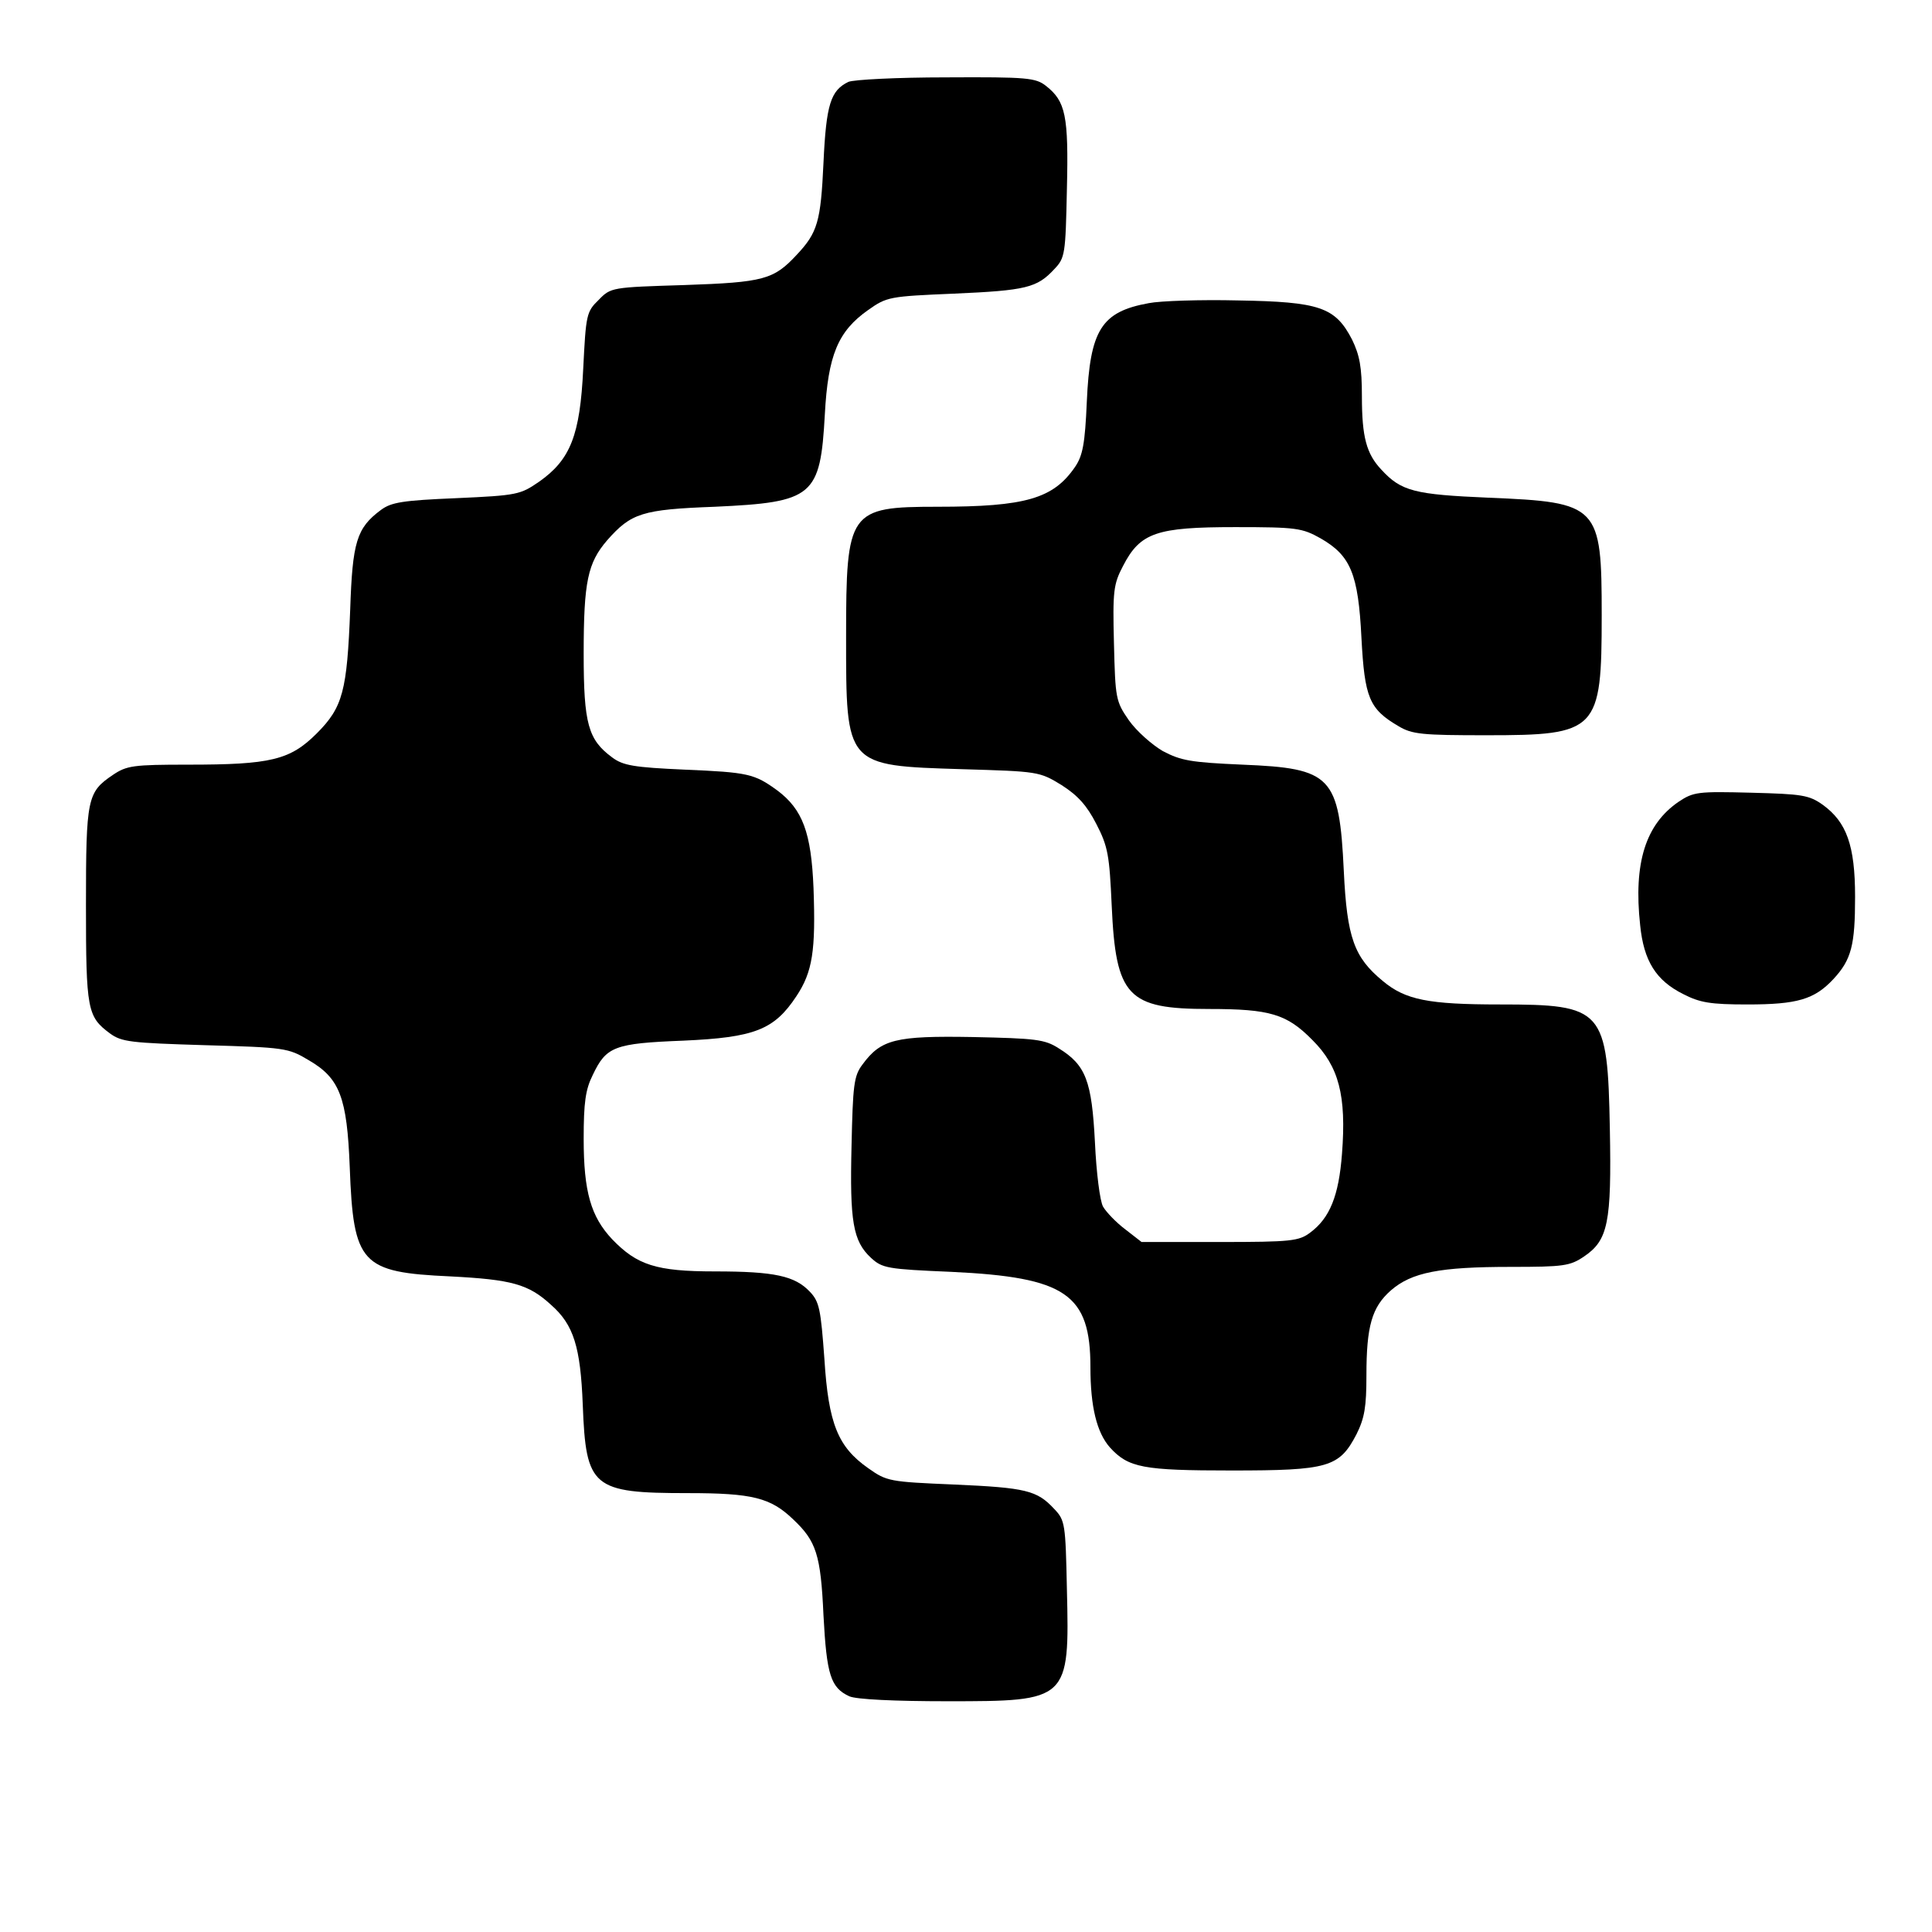
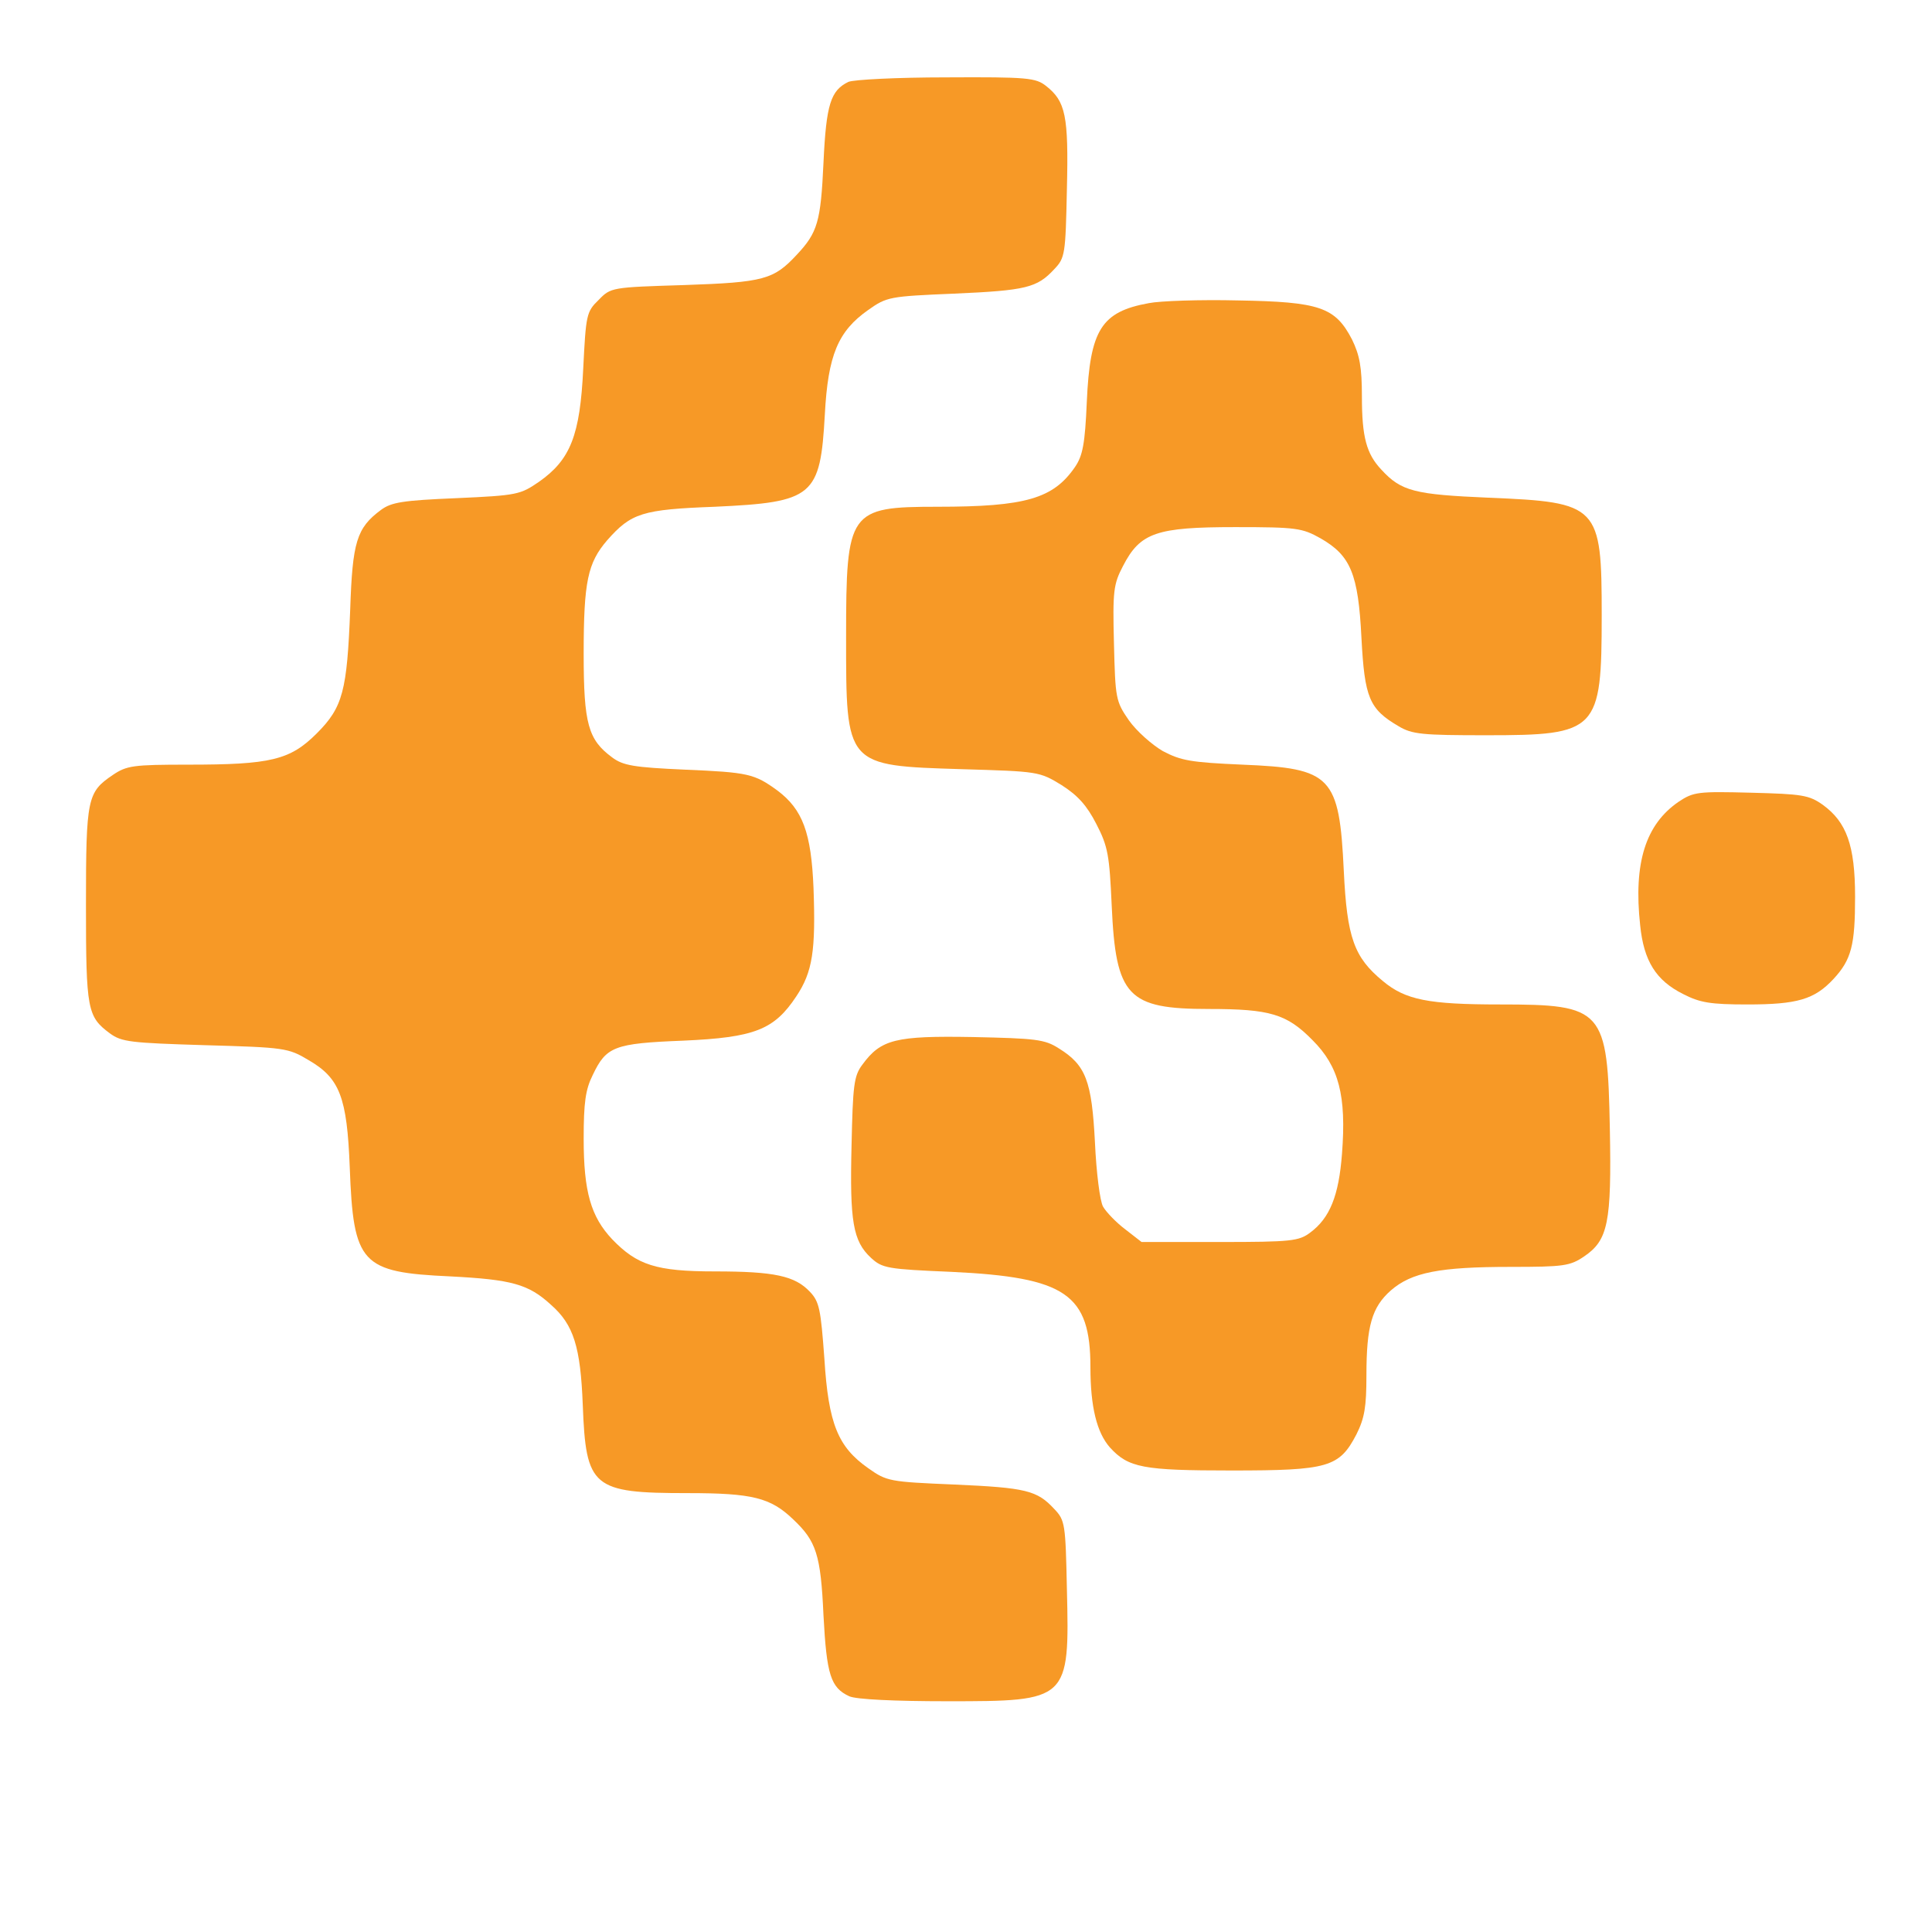
<svg xmlns="http://www.w3.org/2000/svg" version="1.0" width="427pt" height="427pt" viewBox="0 0 427 427" preserveAspectRatio="xMidYMid meet">
-   <g transform="translate(0,427) scale(0.1,-0.1)" fill="#000000" stroke="none">
+   <g transform="translate(0,427) scale(0.1,-0.1)" fill="#f79926" stroke="none">
    <path d="M1875 4089 c-39 -19 -49 -49 -55 -179 -6 -130 -13 -154 -59 -203 -51 -55 -73 -61 -248 -67 -161 -5 -163 -5 -190 -33 -27 -26 -28 -33 -34 -152 -7 -147 -28 -201 -98 -250 -41 -28 -47 -30 -182 -36 -119 -5 -144 -9 -167 -26 -54 -40 -63 -71 -68 -220 -7 -180 -16 -216 -74 -274 -59 -59 -102 -69 -284 -69 -122 0 -136 -2 -167 -23 -56 -38 -59 -51 -59 -287 0 -232 3 -247 53 -284 26 -19 46 -21 210 -26 176 -5 184 -6 229 -33 69 -40 85 -82 91 -237 8 -214 25 -232 222 -241 136 -7 173 -17 223 -63 50 -44 65 -93 70 -221 7 -183 21 -195 232 -195 143 0 183 -10 233 -58 51 -48 61 -78 67 -212 7 -132 16 -160 57 -179 15 -7 101 -11 217 -11 268 0 270 1 264 248 -3 144 -4 152 -28 177 -38 41 -62 47 -222 54 -142 6 -148 7 -189 36 -67 47 -88 98 -97 242 -8 109 -11 126 -32 148 -33 35 -78 45 -210 45 -130 0 -172 14 -227 71 -47 50 -63 105 -63 222 0 80 4 109 20 141 30 63 47 70 200 76 158 7 201 24 250 98 36 54 43 101 38 239 -5 123 -24 174 -80 216 -51 37 -64 40 -205 46 -112 5 -136 9 -160 27 -53 39 -63 74 -63 229 0 160 9 201 52 251 53 60 77 68 238 74 218 10 233 23 243 204 7 131 29 184 96 231 41 29 47 30 189 36 160 7 184 13 222 54 24 25 25 33 28 177 4 163 -3 194 -46 228 -23 18 -40 20 -221 19 -108 0 -205 -5 -216 -10z" />
    <path d="M2539 3600 c-105 -19 -130 -59 -137 -218 -4 -93 -9 -119 -26 -144 -48 -70 -109 -88 -304 -88 -196 0 -202 -9 -202 -287 0 -287 -2 -285 256 -293 168 -5 171 -5 220 -35 36 -23 56 -45 77 -86 26 -50 29 -70 34 -180 9 -202 35 -229 215 -229 135 0 172 -11 229 -69 58 -58 75 -122 65 -251 -7 -93 -27 -142 -70 -174 -25 -19 -42 -21 -200 -21 l-173 0 -36 28 c-20 15 -42 38 -49 50 -7 12 -15 76 -18 142 -7 136 -20 171 -80 208 -31 20 -51 22 -190 25 -171 3 -203 -5 -244 -61 -19 -25 -21 -46 -24 -180 -4 -166 3 -210 43 -247 25 -23 36 -25 178 -31 253 -12 307 -49 307 -211 0 -87 14 -144 43 -177 41 -45 73 -51 269 -51 214 0 238 7 276 80 18 36 22 61 22 130 0 109 12 151 54 188 46 40 108 52 265 52 117 0 131 2 162 23 53 36 61 74 57 282 -5 265 -14 275 -243 275 -158 0 -209 10 -259 52 -63 52 -79 95 -86 243 -10 210 -27 227 -224 235 -115 5 -136 9 -176 30 -24 14 -58 44 -75 68 -29 42 -30 48 -33 170 -3 116 -1 131 20 171 38 74 74 86 248 86 136 0 148 -2 189 -25 66 -38 83 -78 90 -220 7 -132 17 -157 82 -195 30 -18 52 -20 194 -20 246 0 255 9 255 265 0 243 -6 250 -250 260 -163 7 -193 14 -237 62 -33 35 -43 72 -43 162 0 65 -5 91 -22 126 -37 71 -71 83 -252 86 -83 2 -172 -1 -197 -6z" />
    <path d="M3710 2498 c-73 -50 -100 -135 -85 -273 8 -79 35 -122 95 -152 37 -19 60 -23 142 -23 110 0 148 11 190 56 40 43 48 75 48 182 0 114 -19 165 -71 203 -31 22 -46 24 -159 27 -117 3 -127 2 -160 -20z" />
  </g>
</svg>
